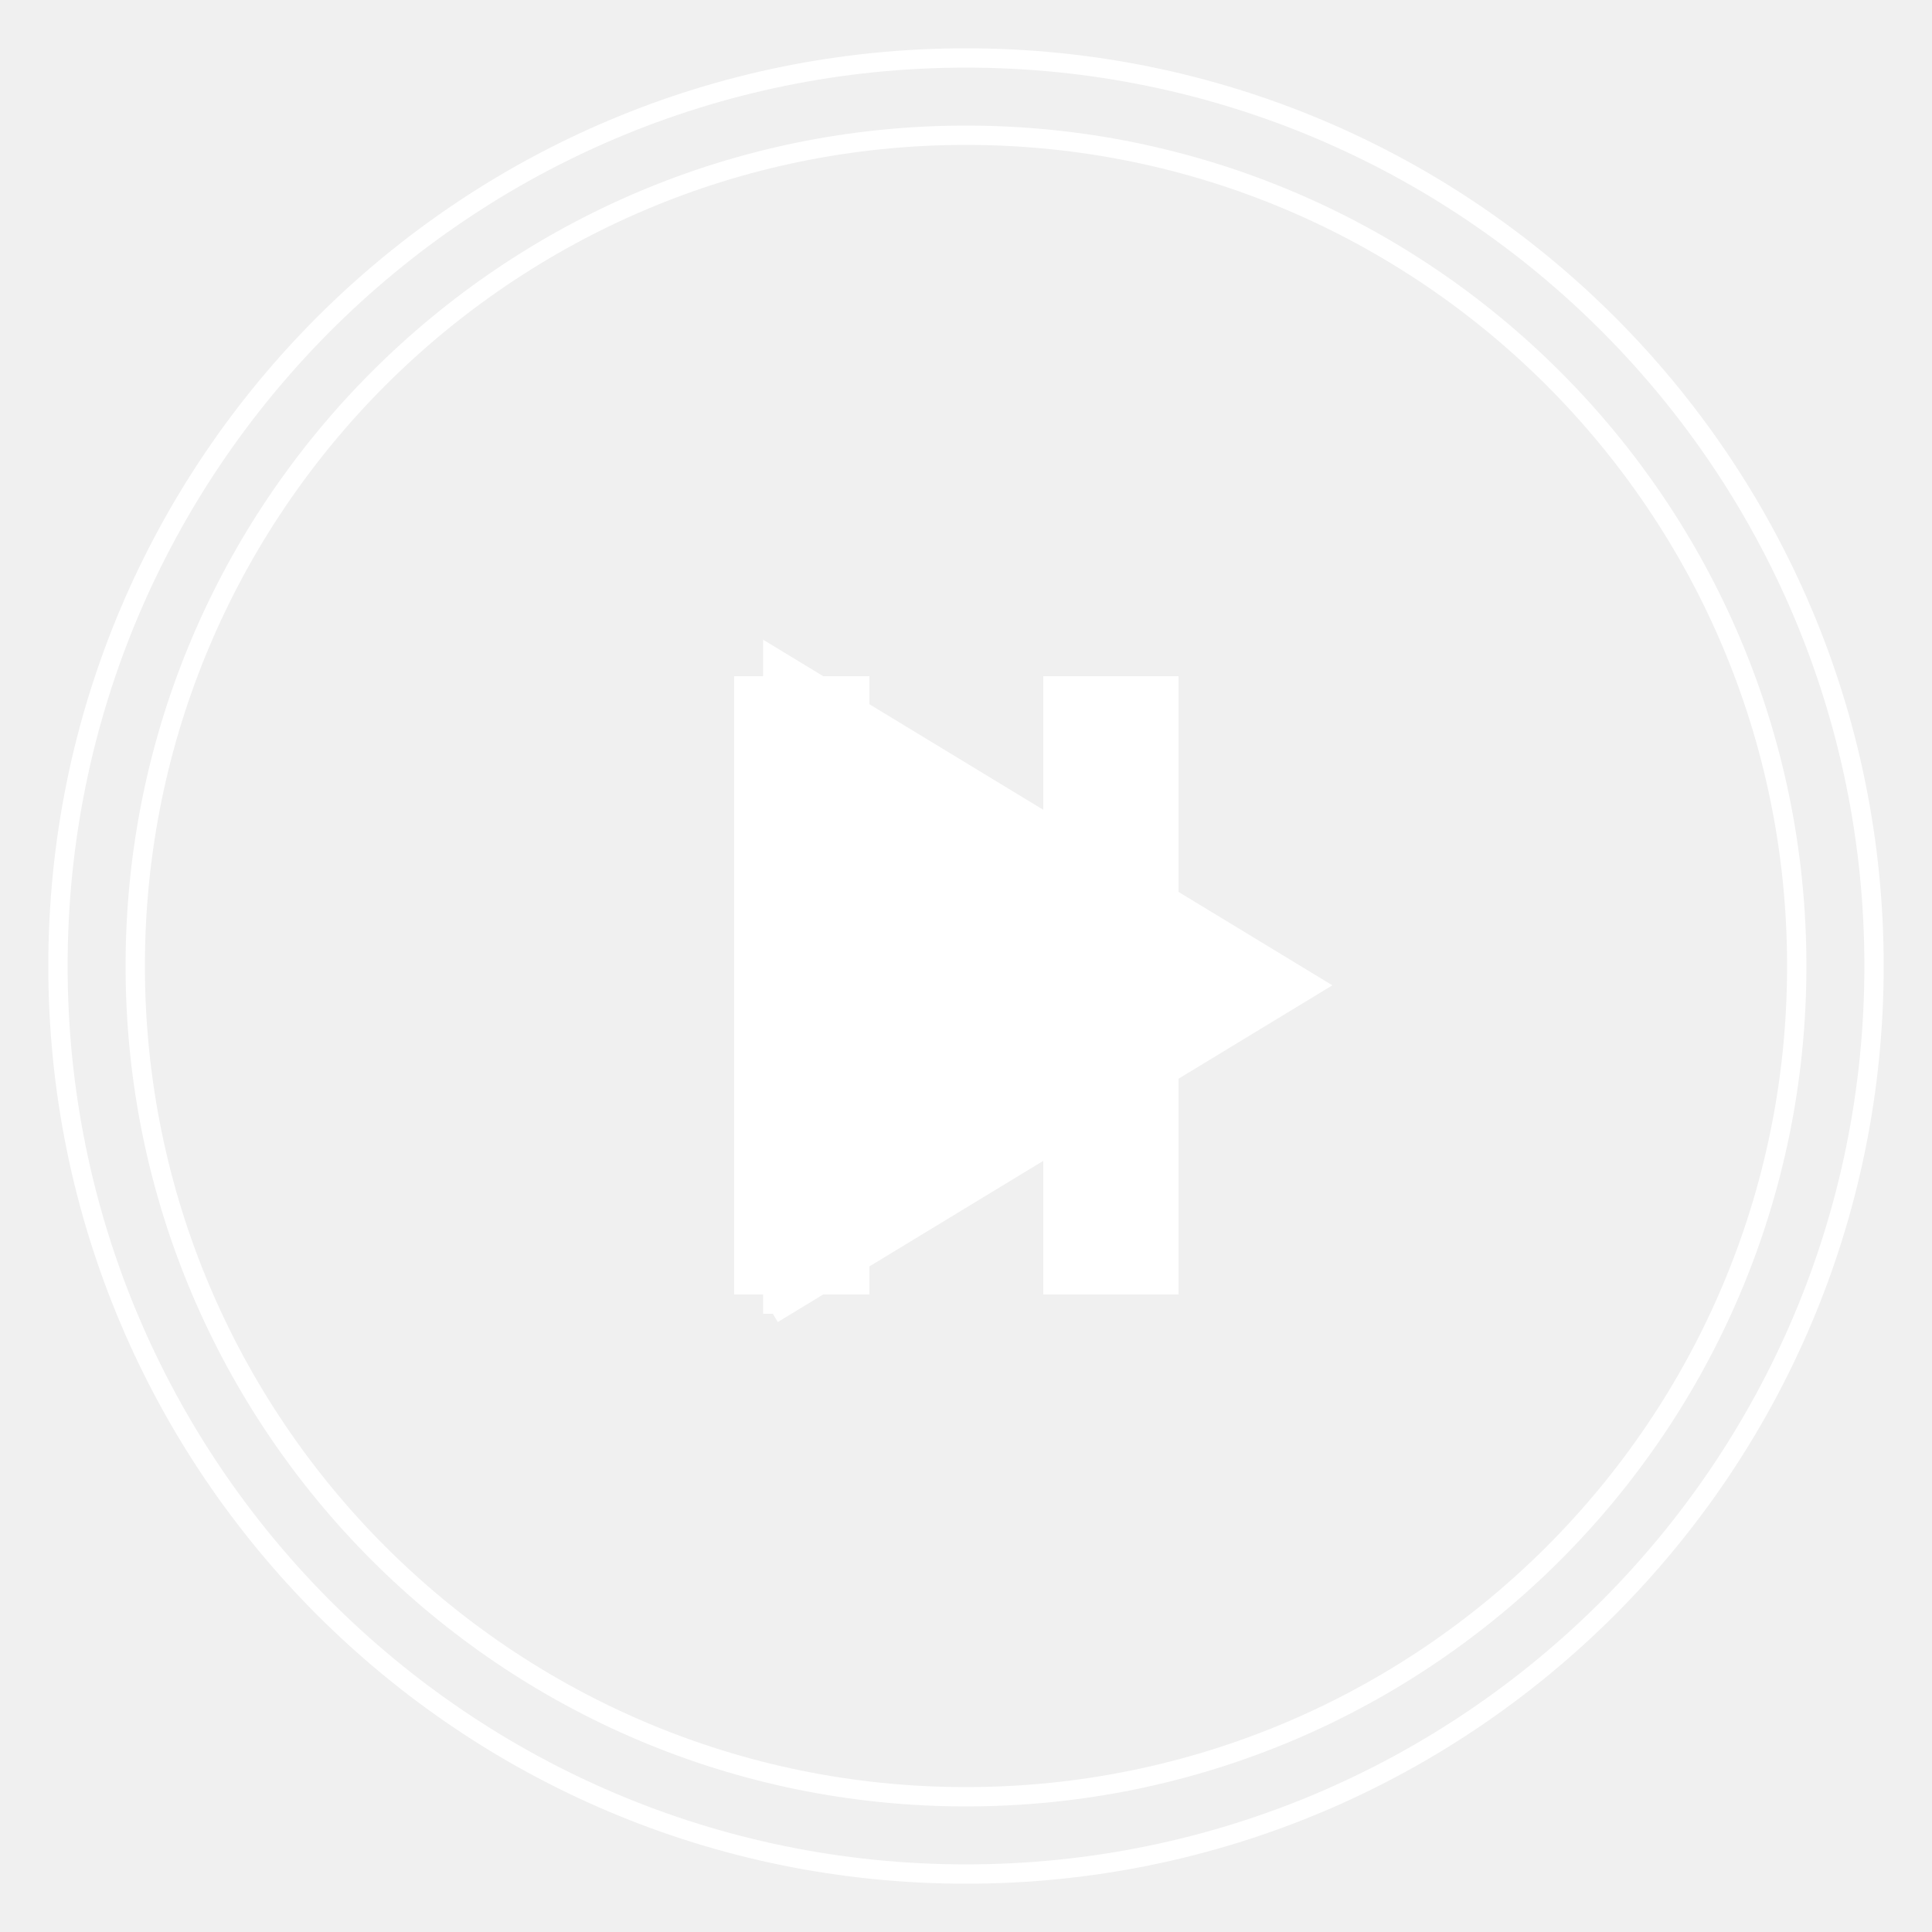
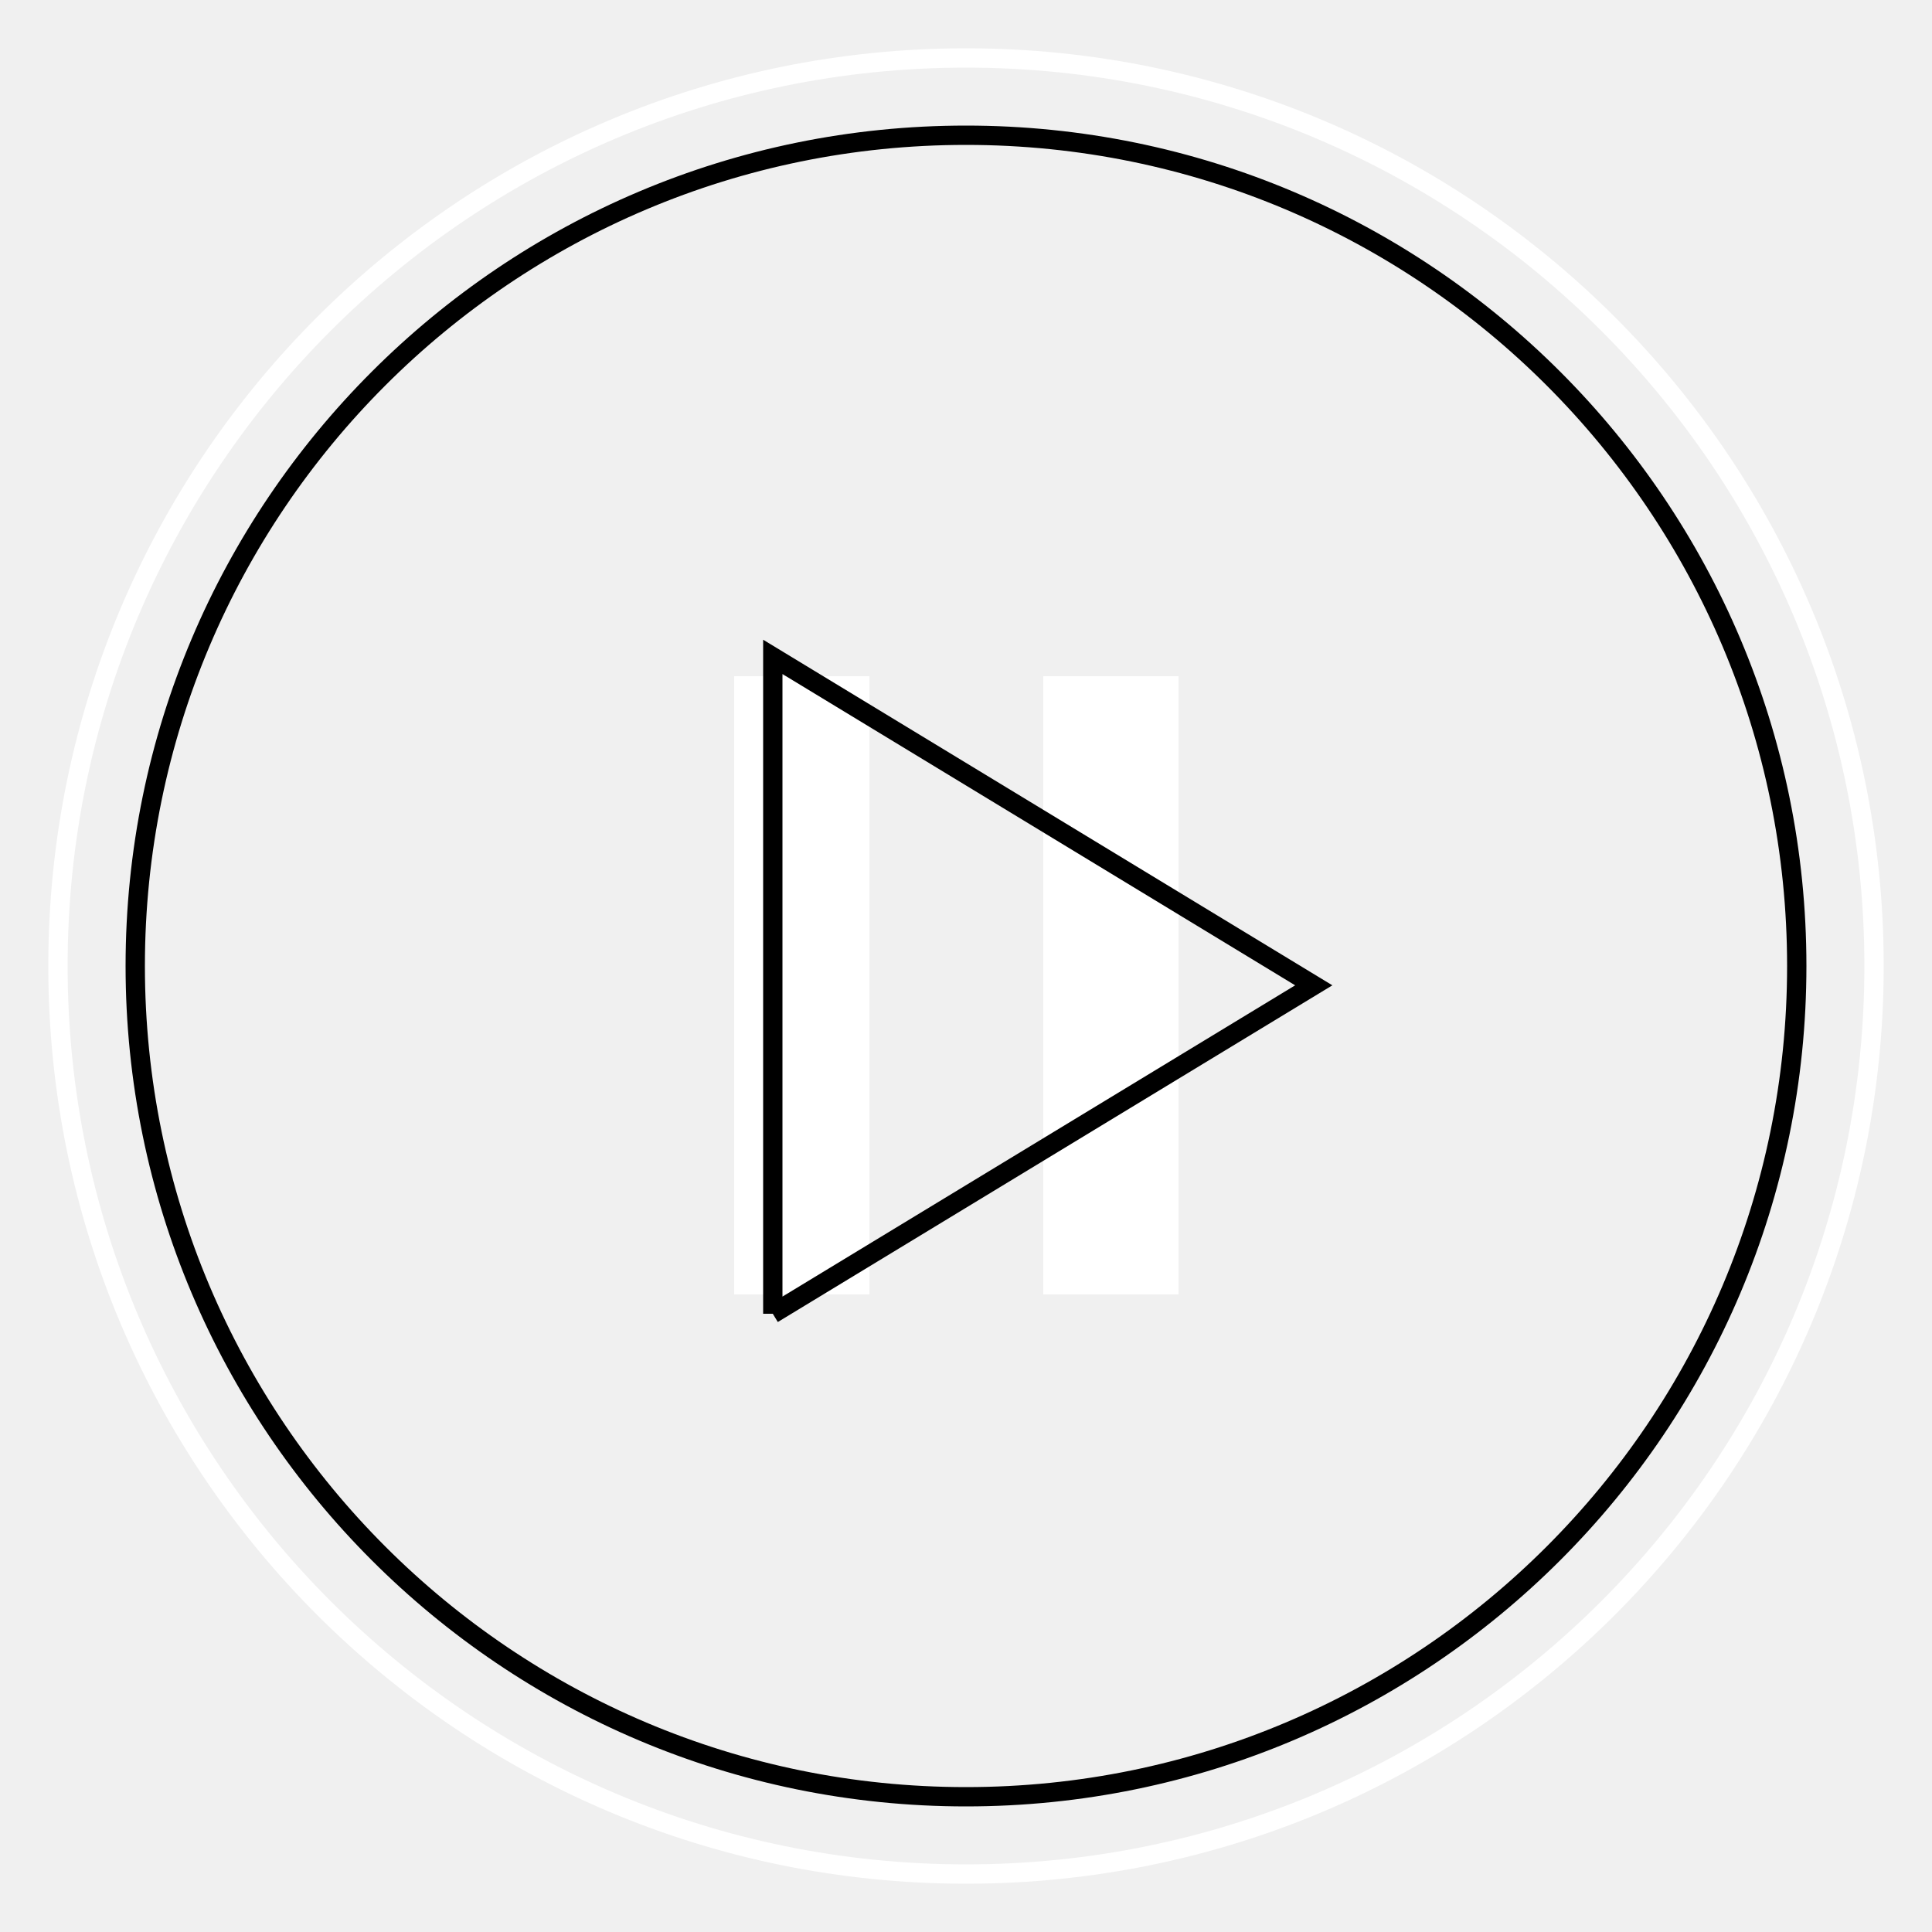
<svg xmlns="http://www.w3.org/2000/svg" width="100px" id="play-icon-shapes" height="100px" viewBox="0 0 100 100" version="1.1">
  <g class="play-icon-shapes" stroke="none" stroke-width="1" fill="none" fill-rule="evenodd">
+     <g class="fx" stroke="none" stroke-width="1" fill="none" fill-rule="evenodd">
+       <circle class="outer-circle-fx" cx="50" cy="50" r="50" fill="none" />
+       <circle class="inner-circle-fx" cx="50" cy="50" r="50" fill="none" />
+     </g>
    <path class="outer-circle" d="M50,97 C75.957,97 97,75.957 97,50 C97,24.043 75.957,3 50,3 C24.043,3 3,24.043 3,50 C3,75.957 24.043,97 50,97 L50,97 L50,97 Z" fill="none" stroke="#FFF" fill-rule="nonzero" />
-     <path d="M50,93 C73.748,93 93,73.748 93,50 C93,26.252 73.748,7 50,7 C26.252,7 7,26.252 7,50 C7,73.748 26.252,93 50,93 L50,93 L50,93 Z" class="inner-circle" stroke="#FFF" fill="none" fill-rule="nonzero" />
+     <path d="M50,93 C73.748,93 93,73.748 93,50 C93,26.252 73.748,7 50,7 C26.252,7 7,26.252 7,50 C7,73.748 26.252,93 50,93 L50,93 L50,93 Z" class="inner-circle" stroke="#000" fill="none" fill-rule="nonzero" />
    <path class="pause" d="M54,35 L61,35 L61,67 L54,67 L54,35 Z M38,35 L45,35 L45,67 L38,67 L38,35 Z" id="pause" fill="#FFF" fill-rule="nonzero" />
-     <polyline class="play" stroke="#FFF" fill="#FFF" fill-rule="nonzero" points="40 68 40 34 68 51 40 68" />
+     <polyline class="play" stroke="#000" fill-rule="nonzero" points="40 68 40 34 68 51 40 68" />
  </g>
</svg>
